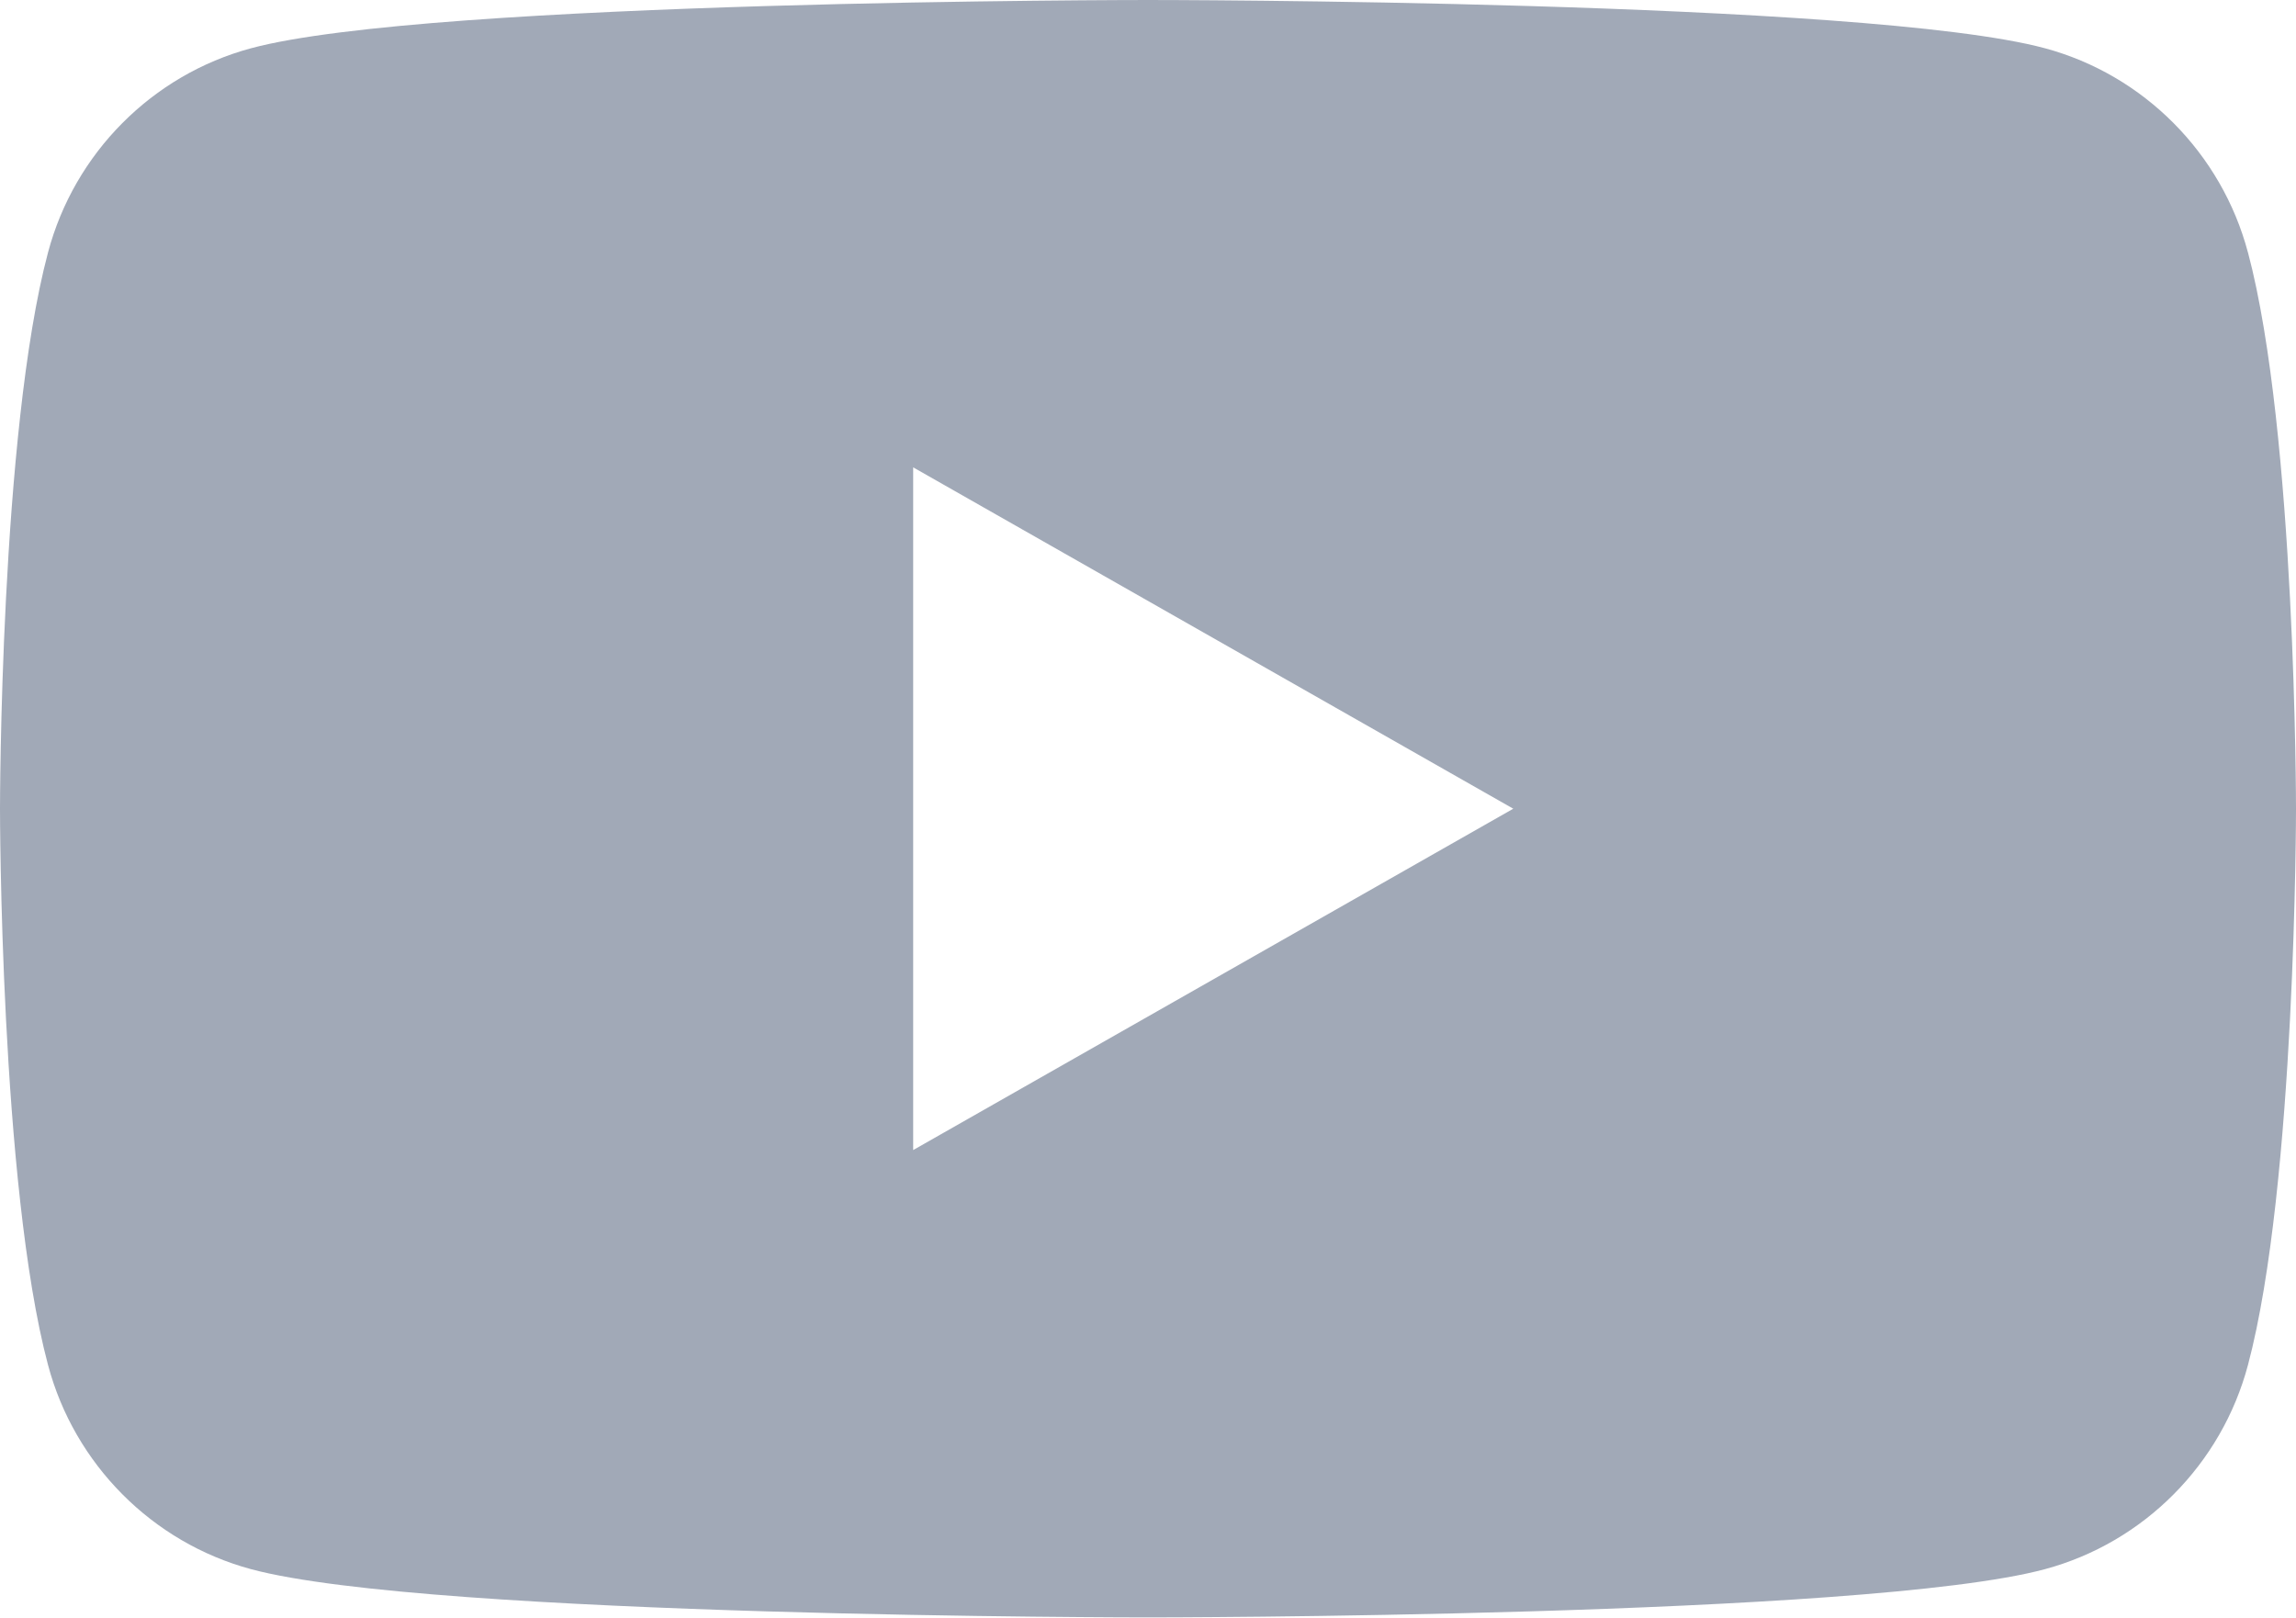
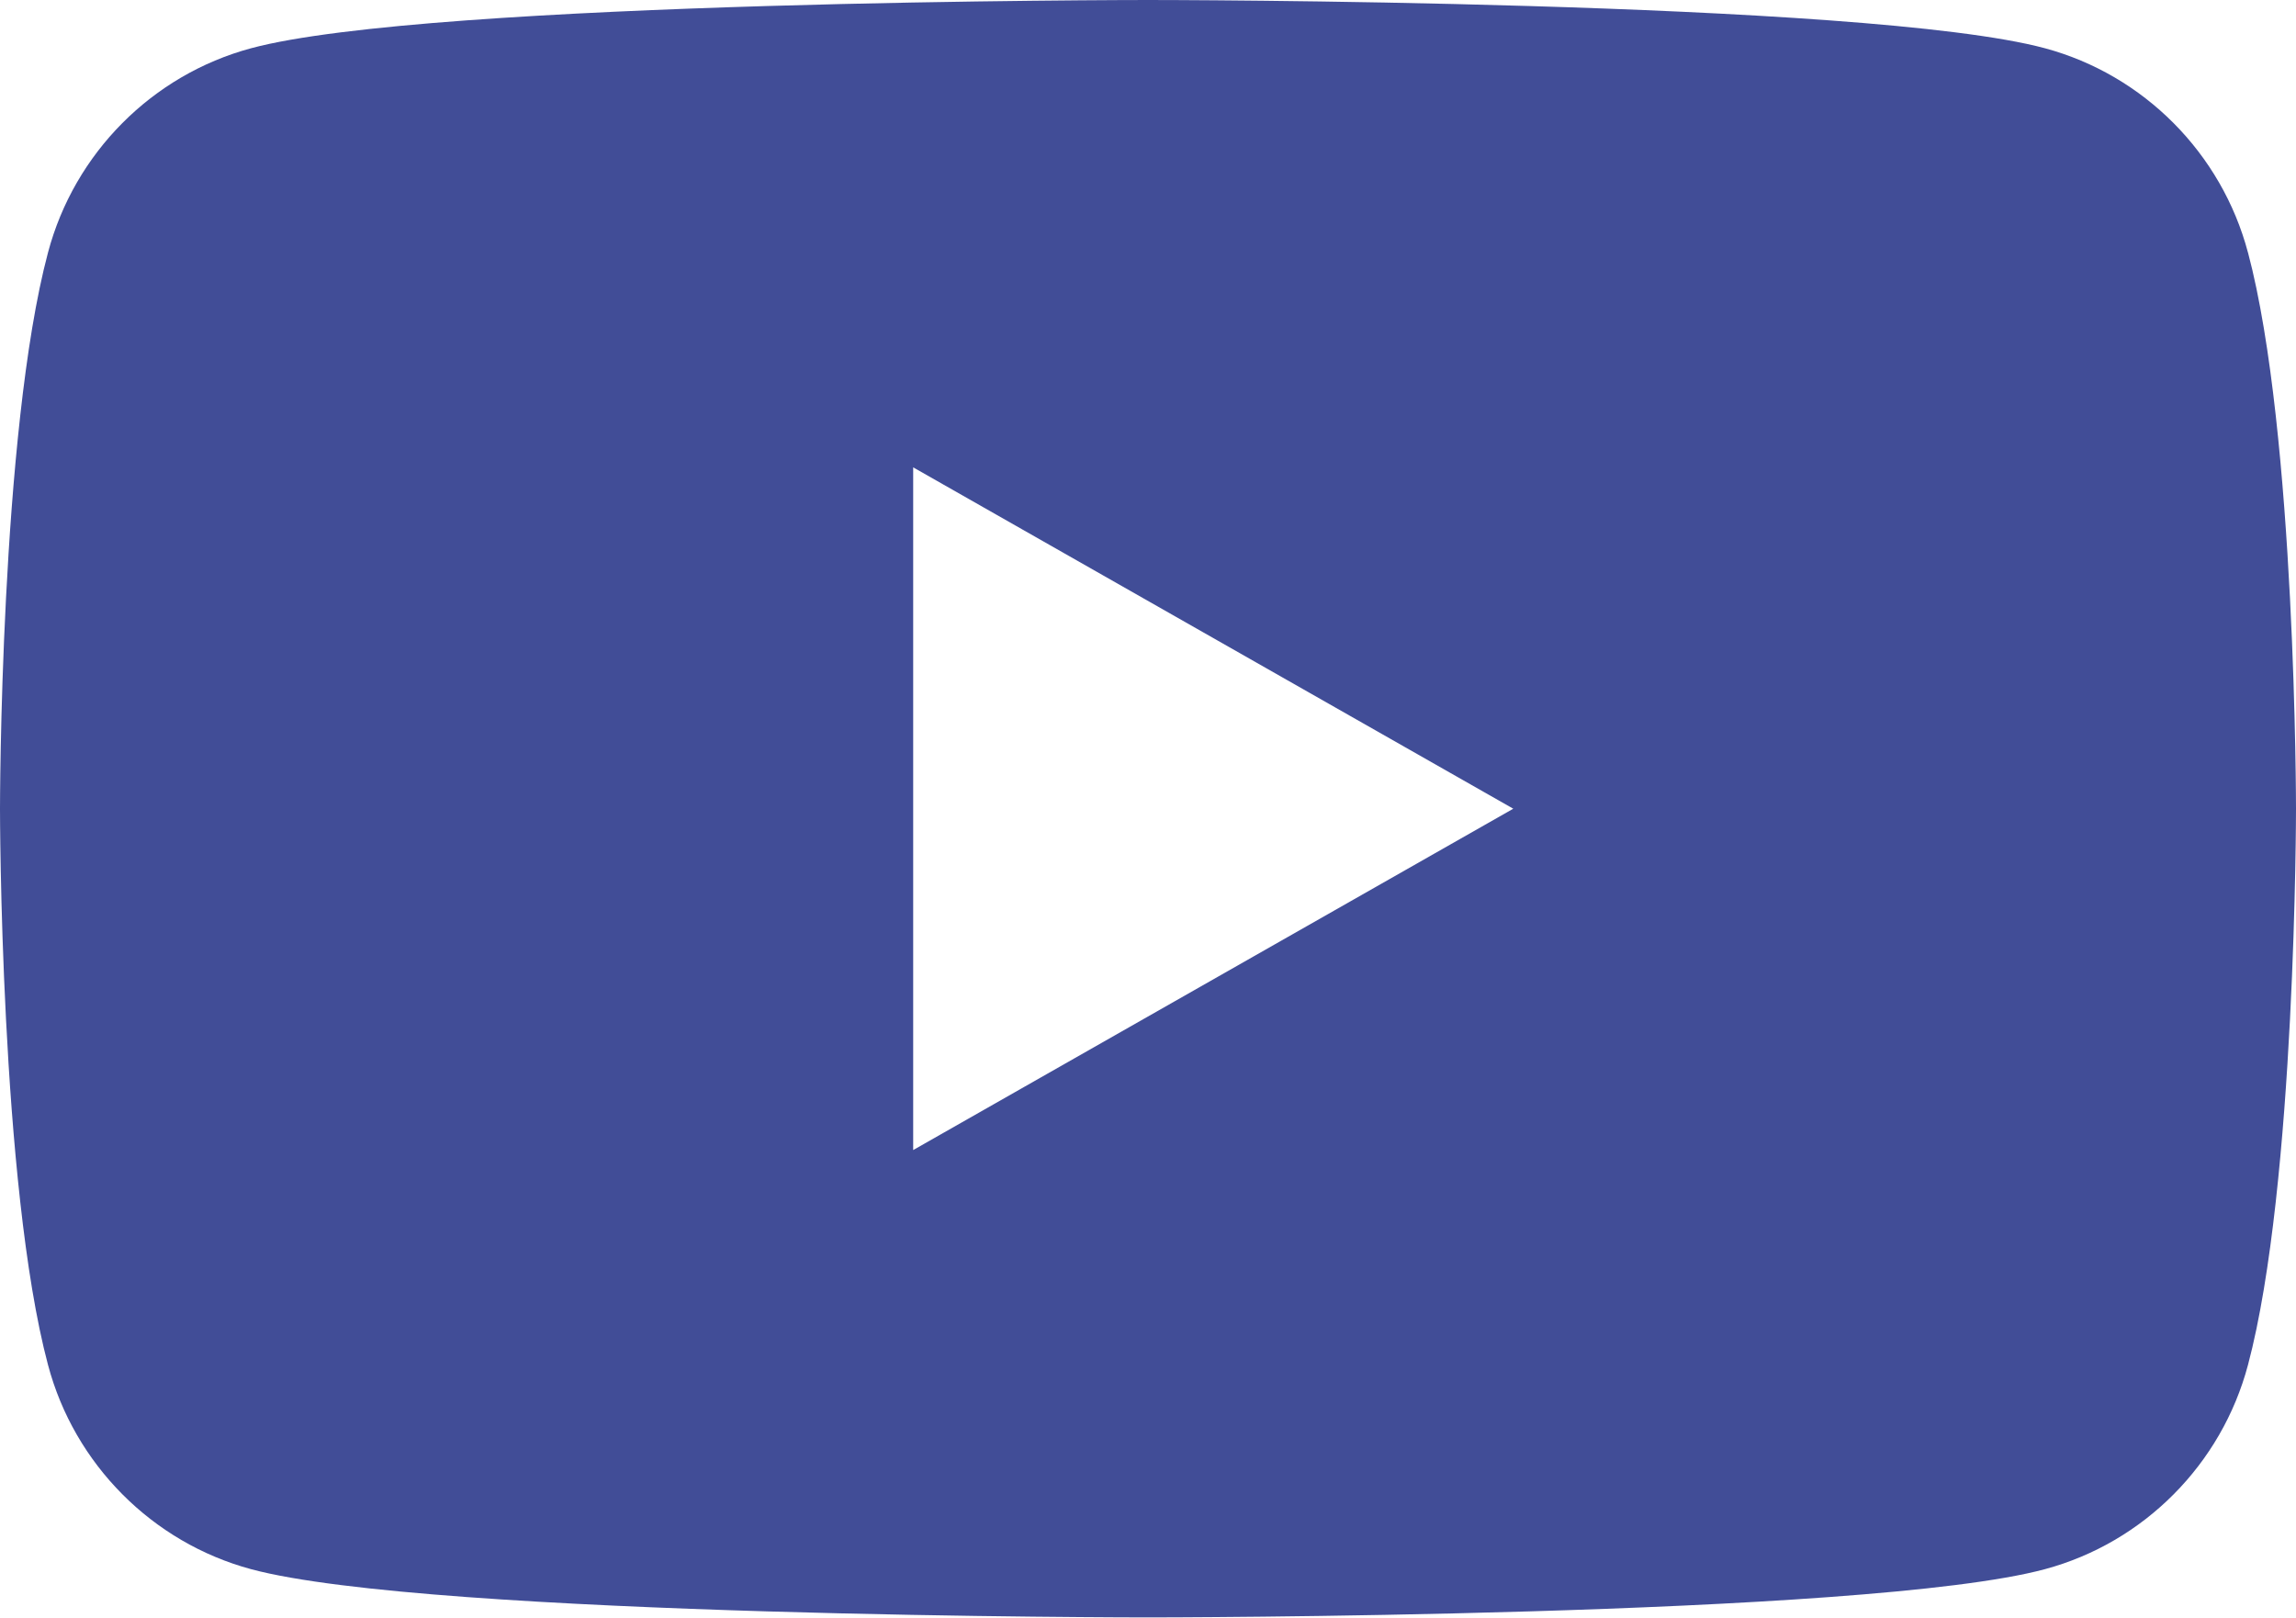
<svg xmlns="http://www.w3.org/2000/svg" viewBox="0 0 176 124">
  <g fill="none" fill-rule="evenodd">
-     <path fill="#A1A9B7" d="M70 88.17V35.83L116 62 70 88.17zm102.32-68.8c-2.02-7.63-8-13.63-15.56-15.67C143.04 0 88 0 88 0S32.96 0 19.24 3.7C11.67 5.74 5.7 11.74 3.68 19.36 0 33.18 0 62 0 62s0 28.82 3.68 42.64c2.02 7.62 8 13.62 15.56 15.66C32.96 124 88 124 88 124s55.04 0 68.76-3.7c7.57-2.04 13.54-8.04 15.56-15.66C176 90.82 176 62 176 62s0-28.82-3.68-42.64z" />
+     <path fill="#414d97" d="M70 88.17V35.83L116 62 70 88.17zm102.32-68.8c-2.02-7.63-8-13.63-15.56-15.67C143.04 0 88 0 88 0S32.96 0 19.24 3.7C11.67 5.74 5.7 11.74 3.68 19.36 0 33.18 0 62 0 62s0 28.82 3.68 42.64c2.02 7.62 8 13.62 15.56 15.66C32.96 124 88 124 88 124s55.04 0 68.76-3.7c7.57-2.04 13.54-8.04 15.56-15.66C176 90.82 176 62 176 62s0-28.82-3.68-42.64z" />
  </g>
</svg>
